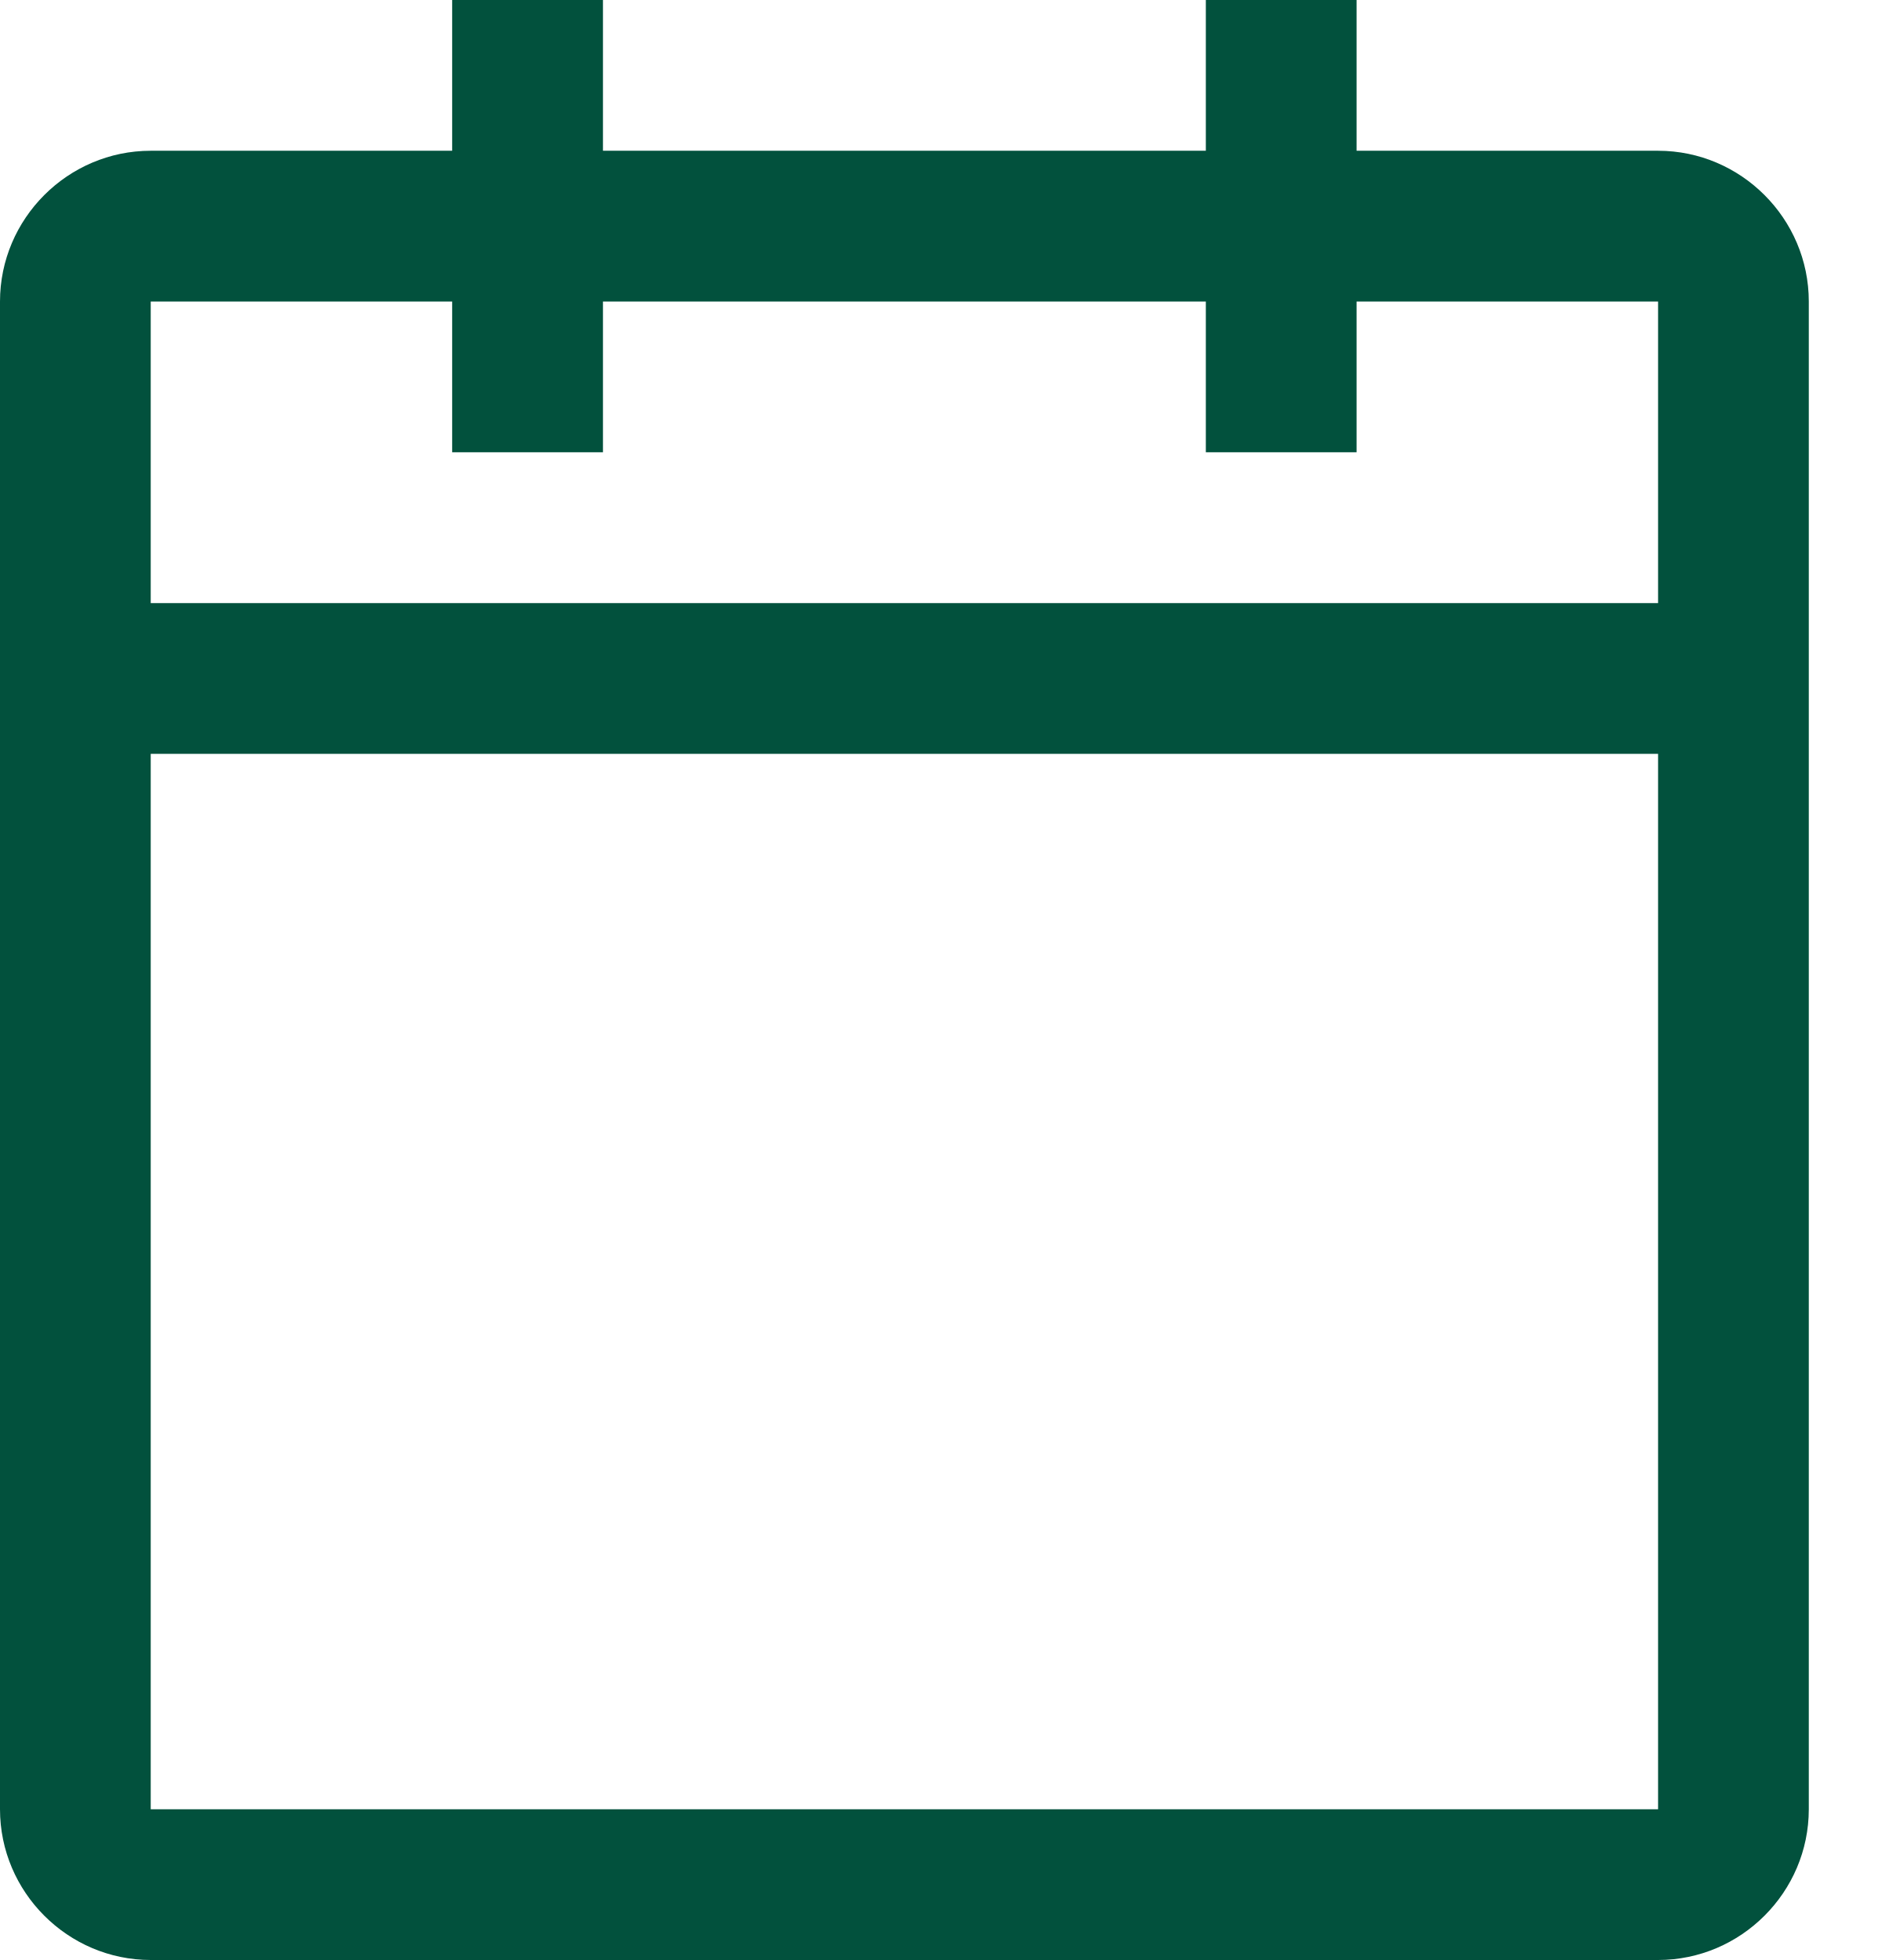
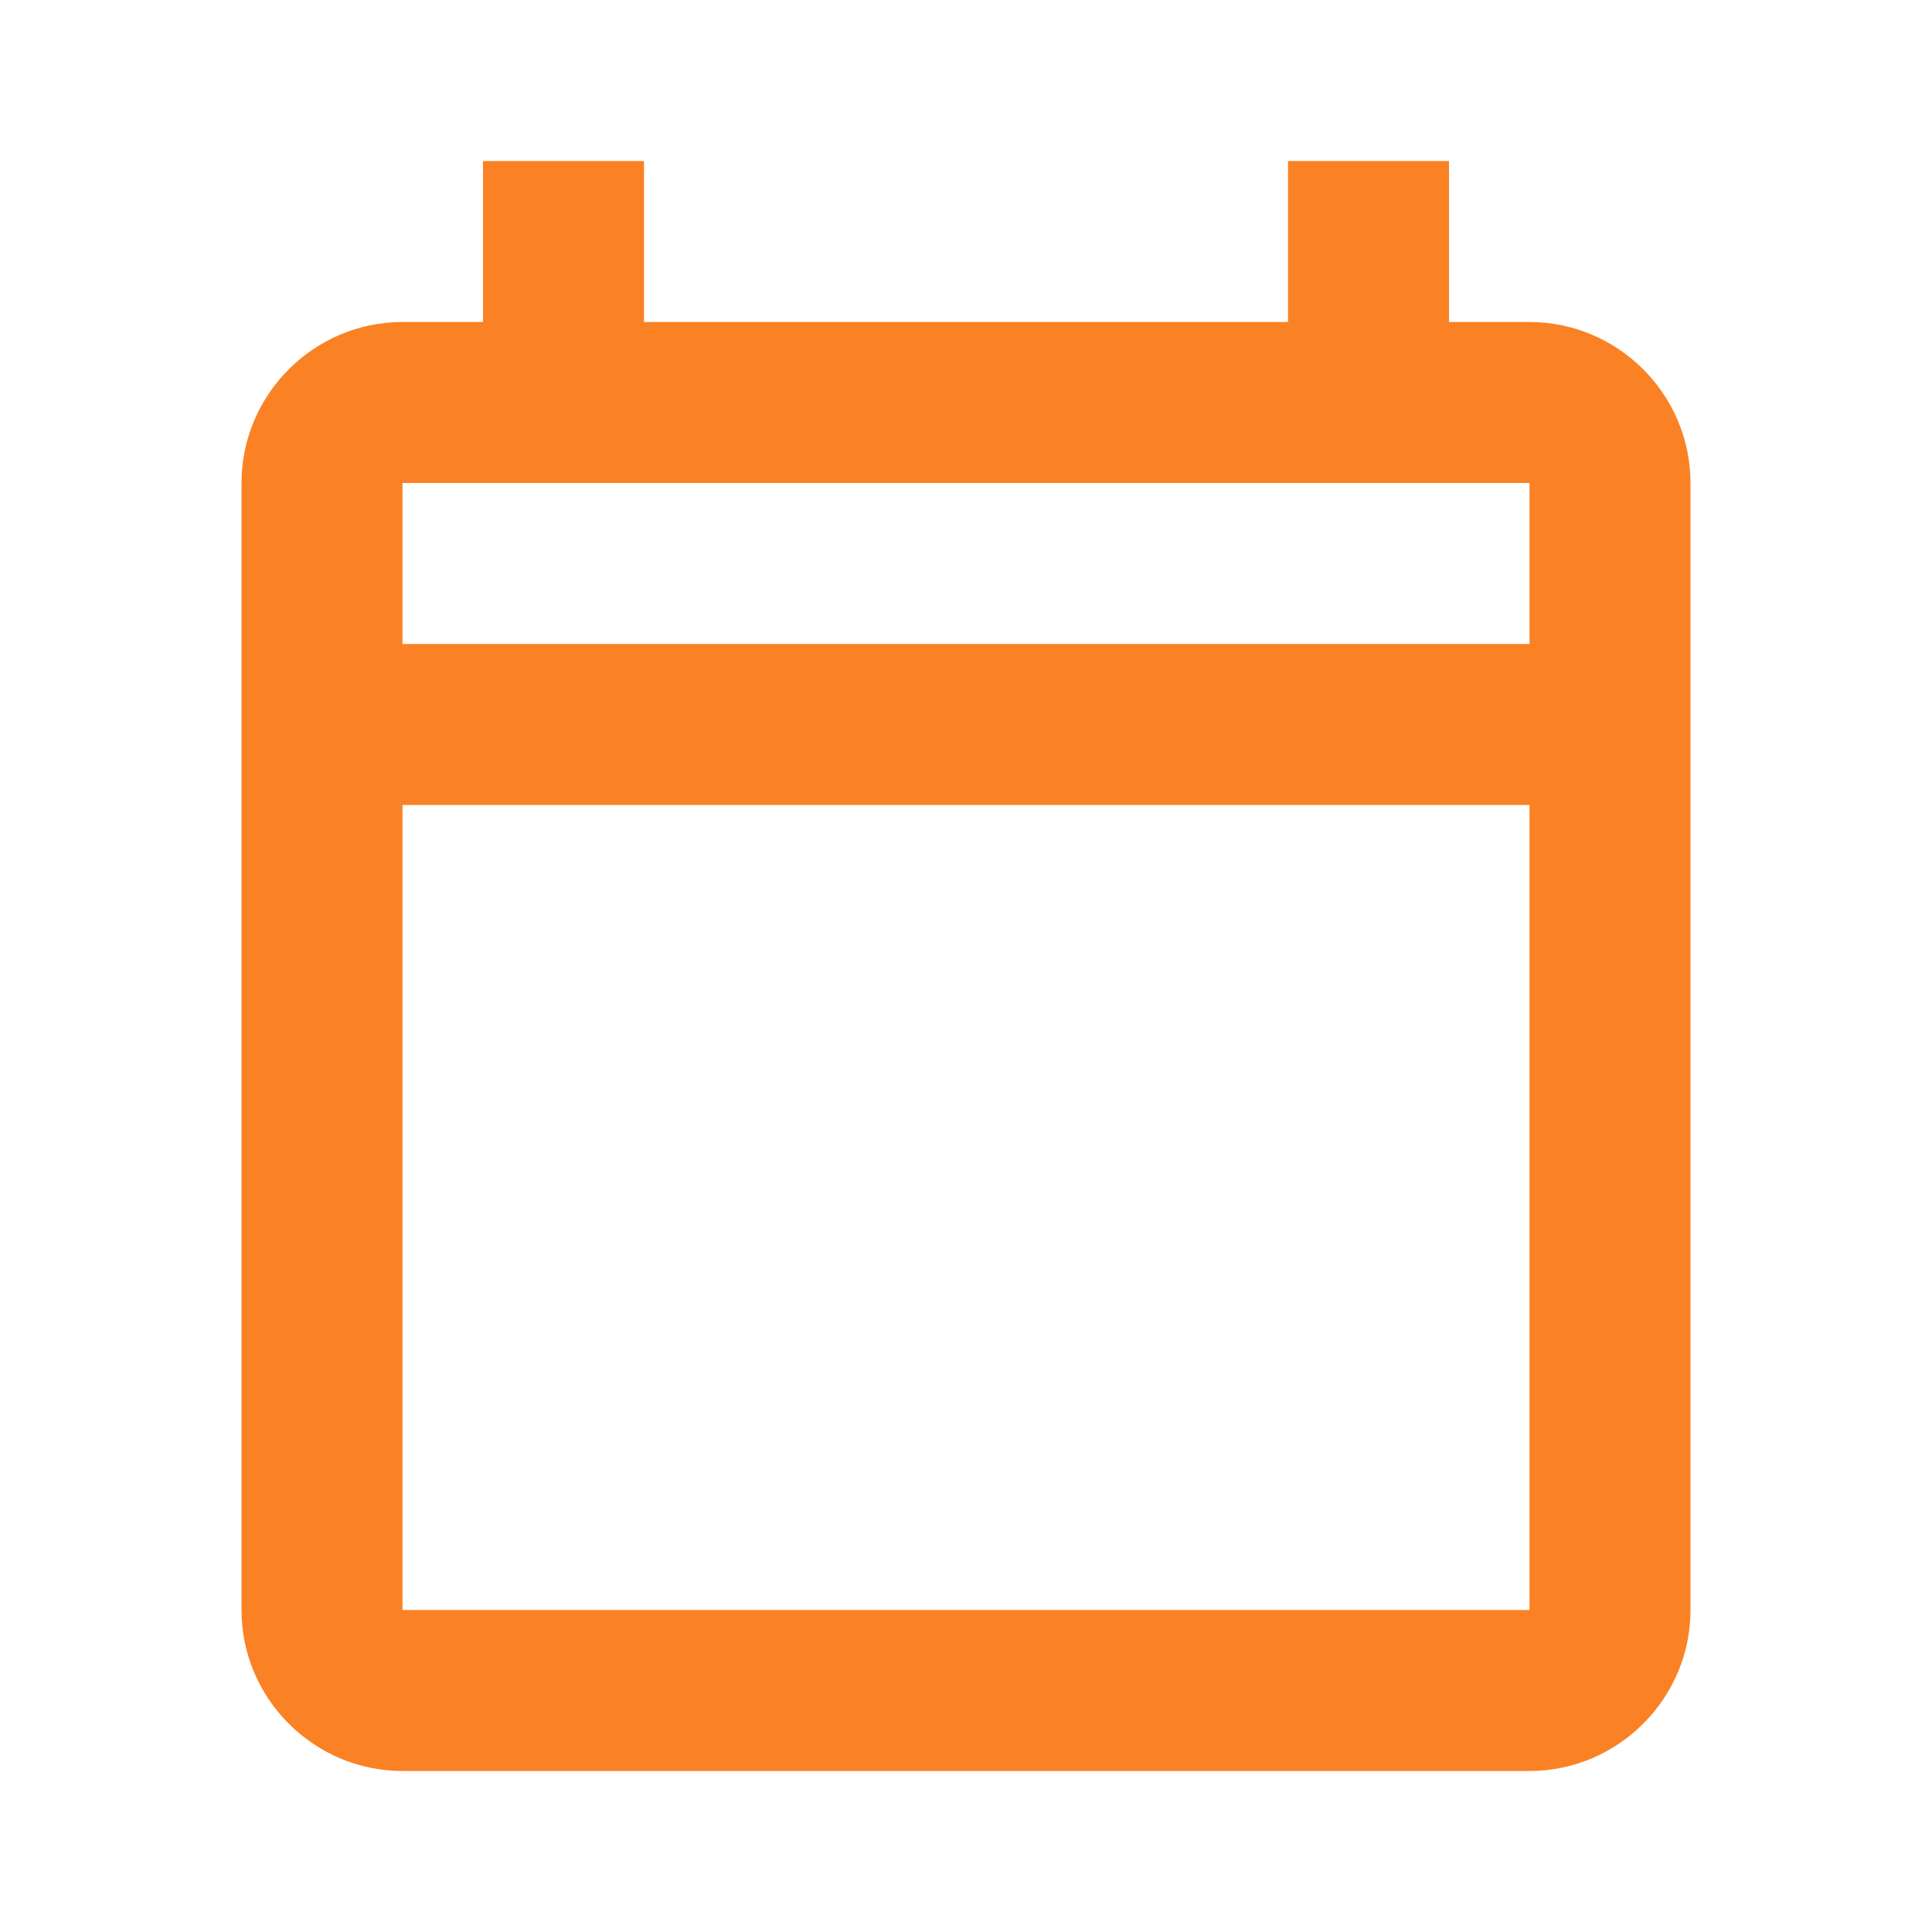
- <svg xmlns="http://www.w3.org/2000/svg" width="23" height="24" viewBox="0 0 23 24" fill="none">
-   <path d="M20.308 1.846H16.615V0H14.769V1.846H7.385V0H5.538V1.846H1.846C0.831 1.846 0 2.677 0 3.692V22.154C0 23.169 0.831 24 1.846 24H20.308C21.323 24 22.154 23.169 22.154 22.154V3.692C22.154 2.677 21.323 1.846 20.308 1.846ZM20.308 22.154H1.846V9.231H20.308V22.154ZM20.308 7.385H1.846V3.692H5.538V5.538H7.385V3.692H14.769V5.538H16.615V3.692H20.308V7.385Z" fill="#02513D" />
+ <svg xmlns="http://www.w3.org/2000/svg" width="25" height="25" viewBox="0 0 24 24" fill="#FA8224">
+   <path d="M19 4H18V2H16V4H8V2H6V4H5C3.9 4 3 4.9 3 6V20C3 21.1 3.9 22 5 22H19C20.1 22 21 21.1 21 20V6C21 4.9 20.1 4 19 4ZM19 20H5V10H19V20ZM19 8H5V6H19V8Z" />
</svg>
